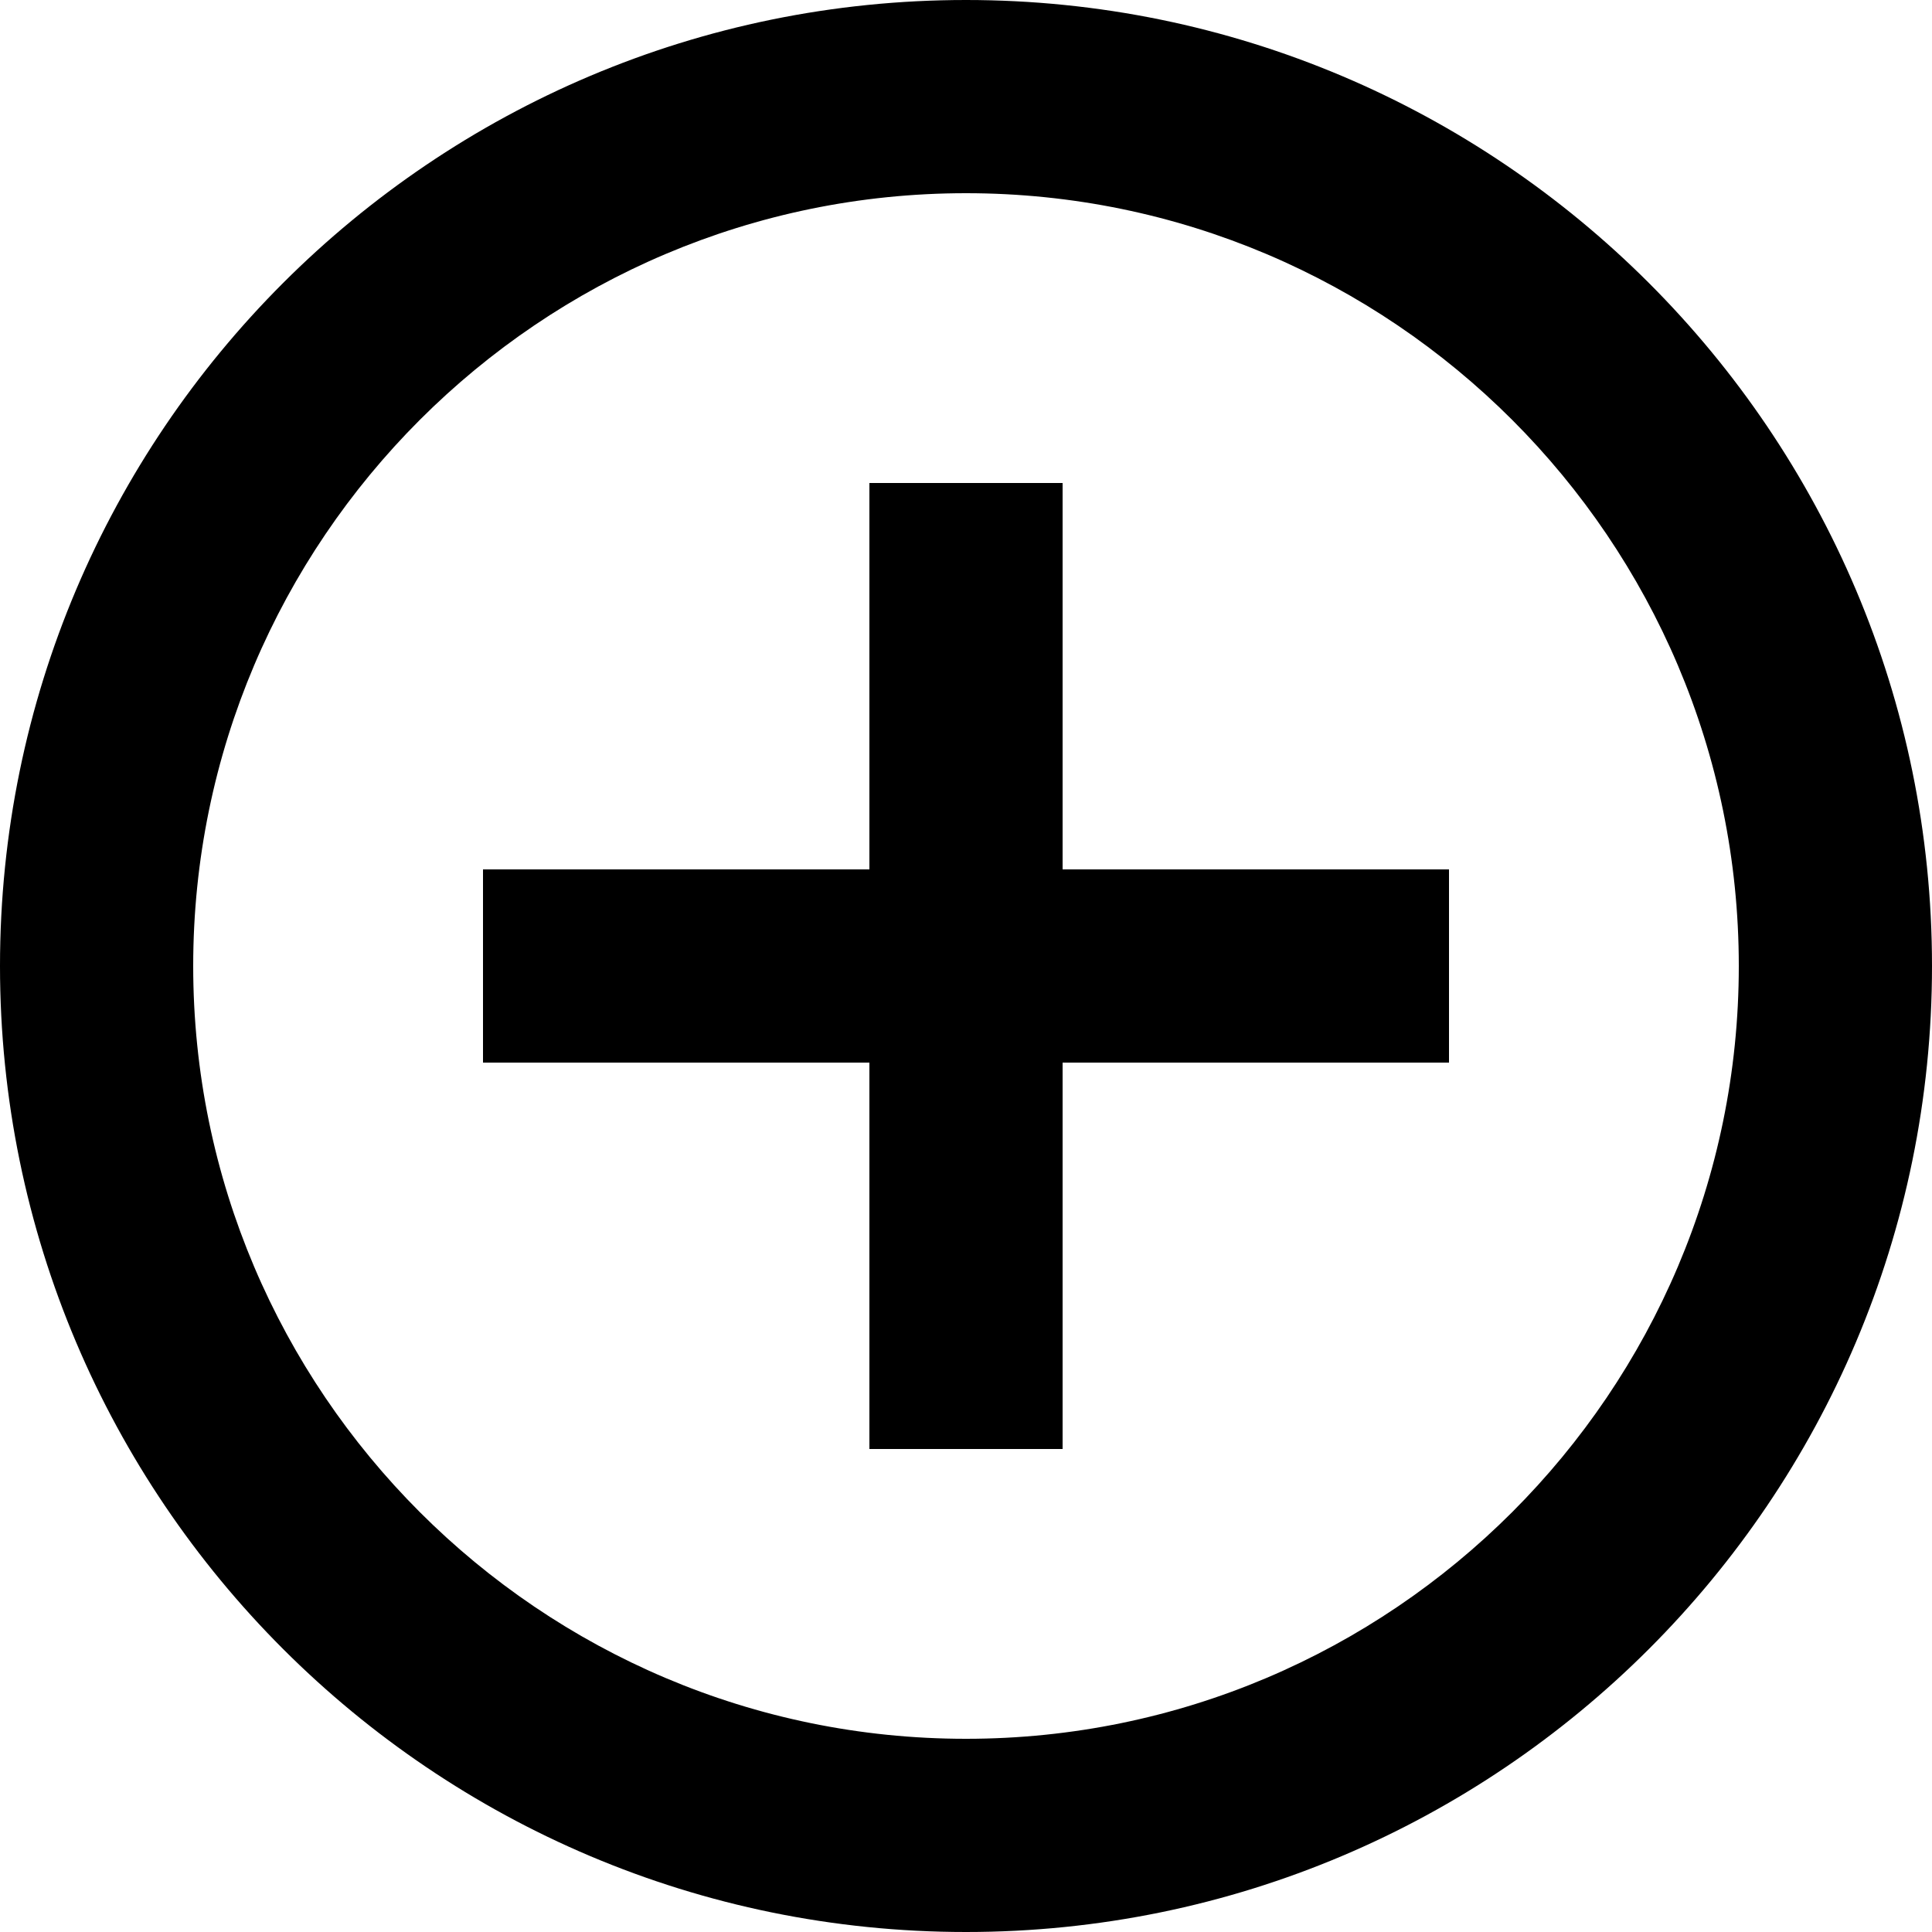
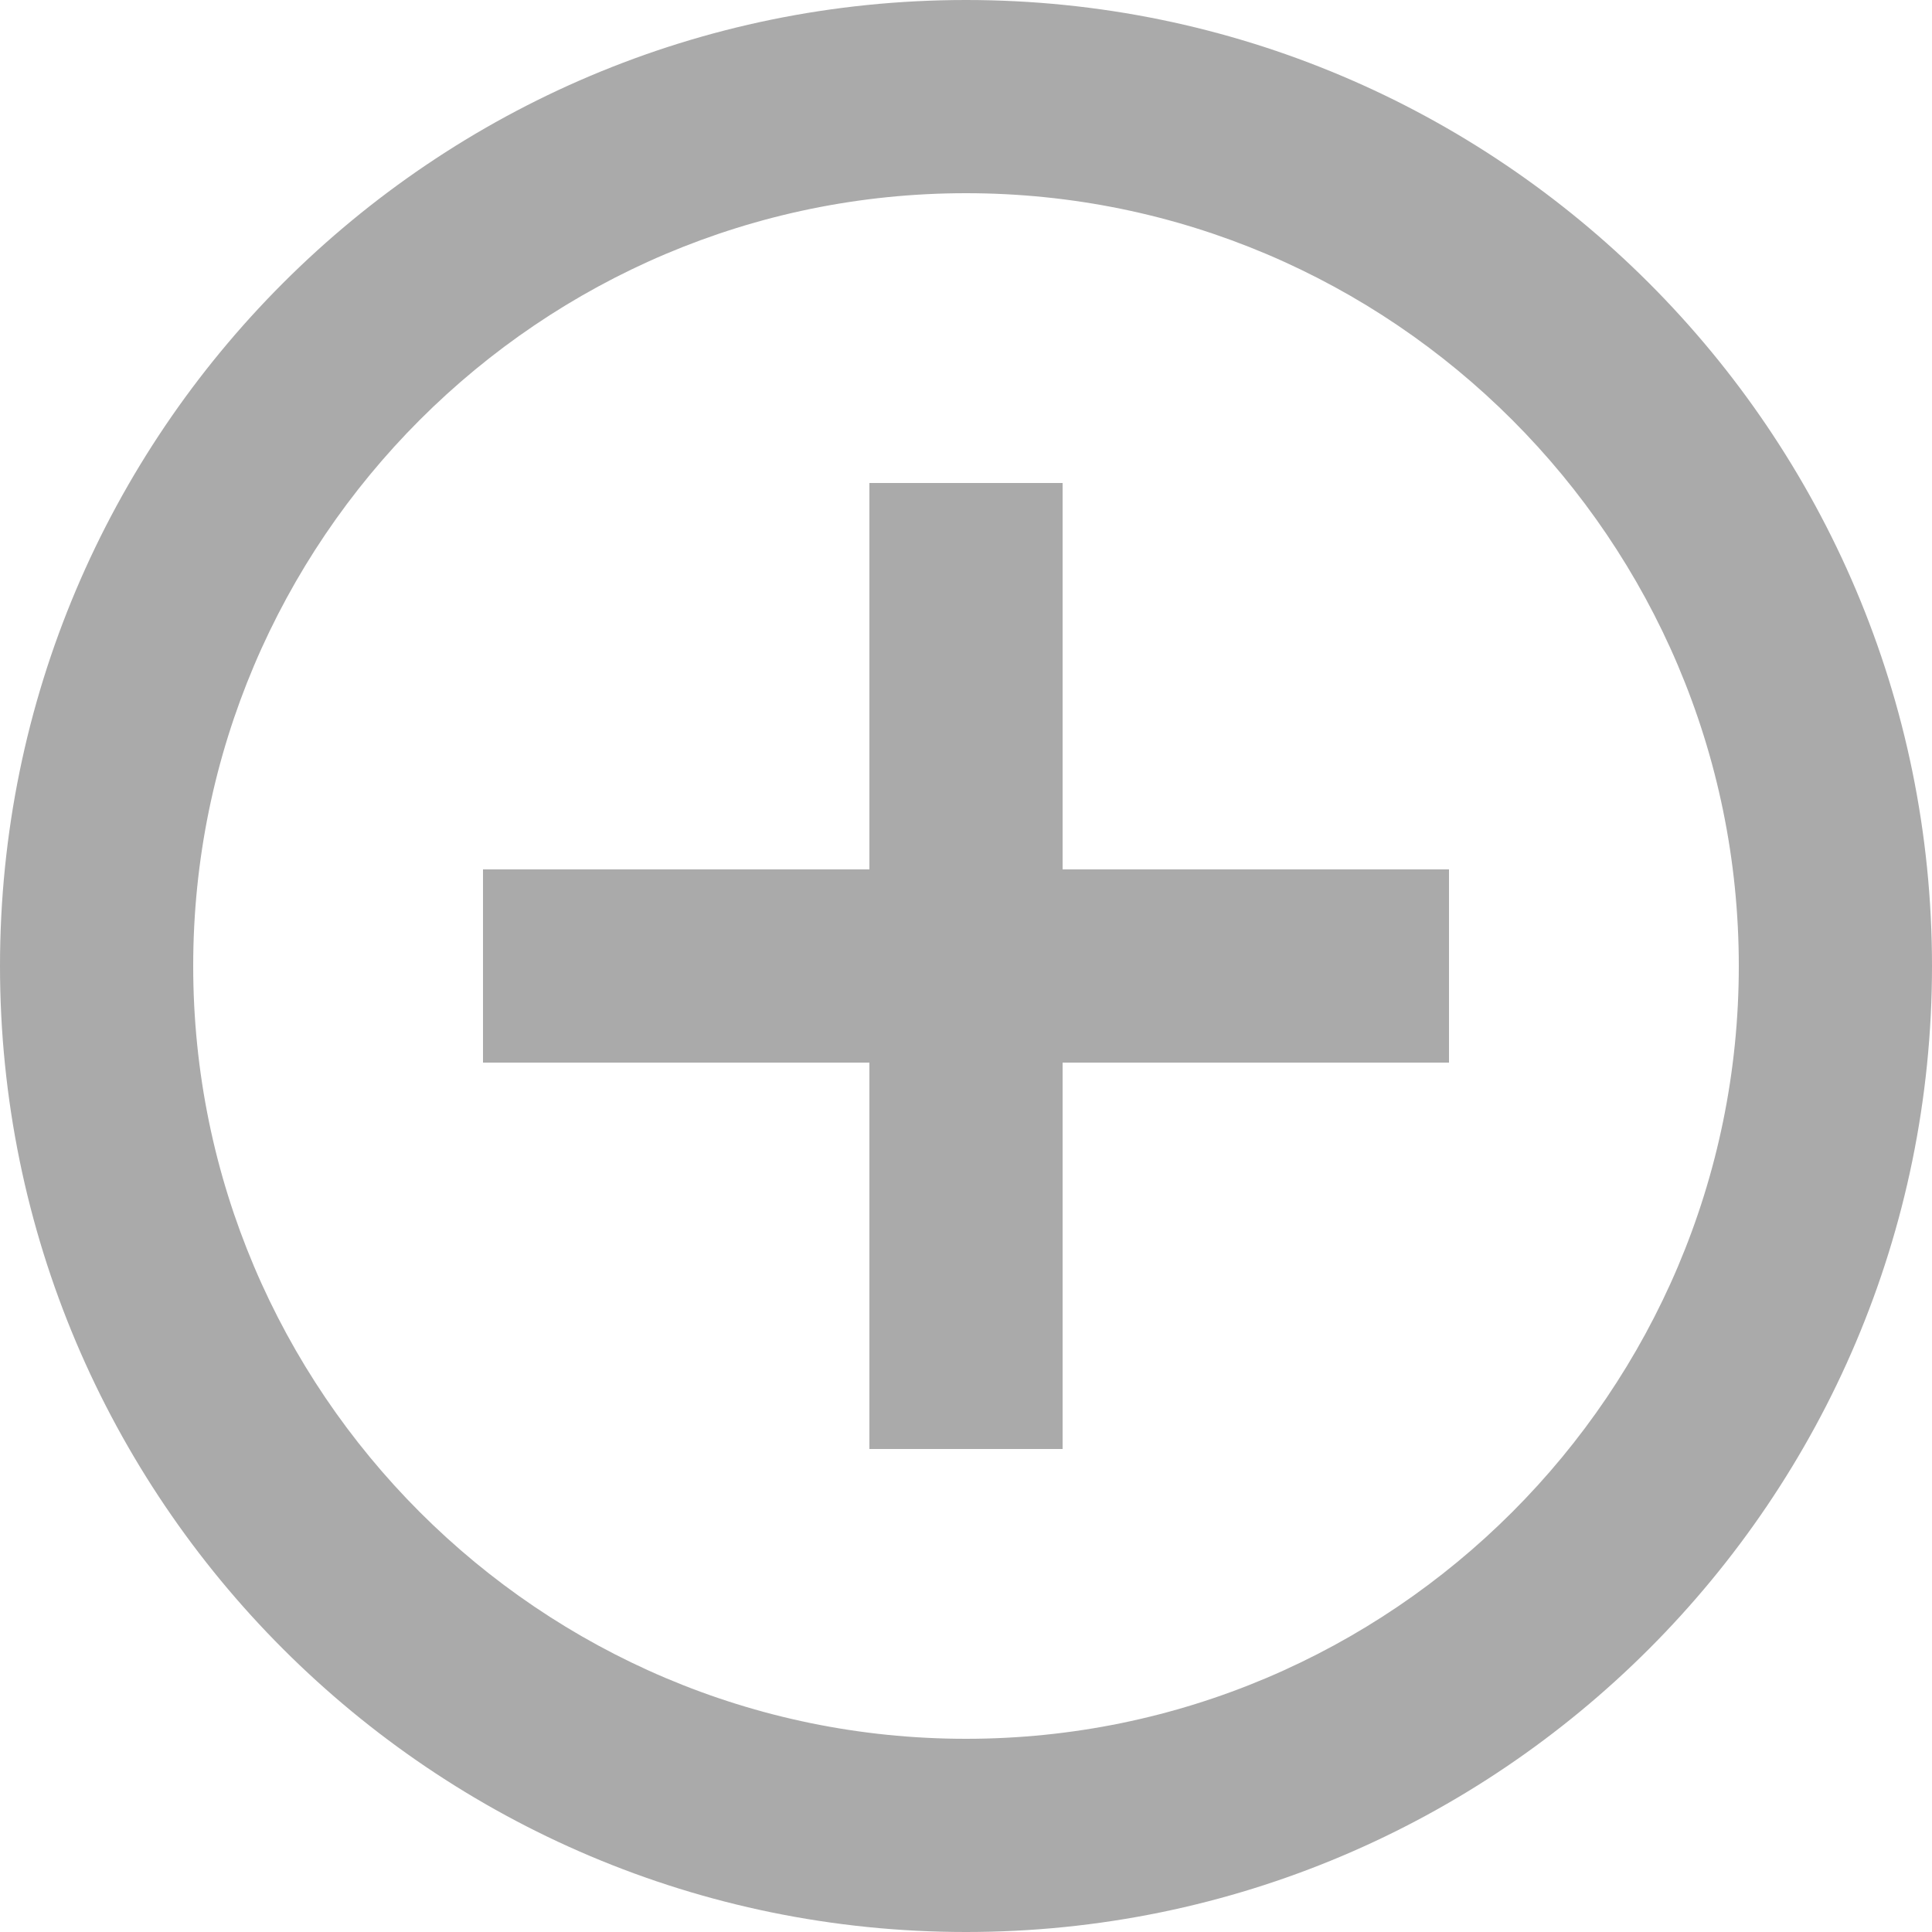
- <svg xmlns="http://www.w3.org/2000/svg" width="40" height="40">
+ <svg xmlns="http://www.w3.org/2000/svg" width="40" height="40" fill="#aaaaaa">
  <path fill-rule="evenodd" d="M22 10h-4v8h-8v4h8v8h4v-8h8v-4h-8v-8zM20 0C8.96 0 0 8.96 0 20s8.96 20 20 20 20-8.96 20-20S31.04 0 20 0zm0 36c-8.82 0-16-7.18-16-16S11.18 4 20 4s16 7.18 16 16-7.18 16-16 16z" />
</svg>
